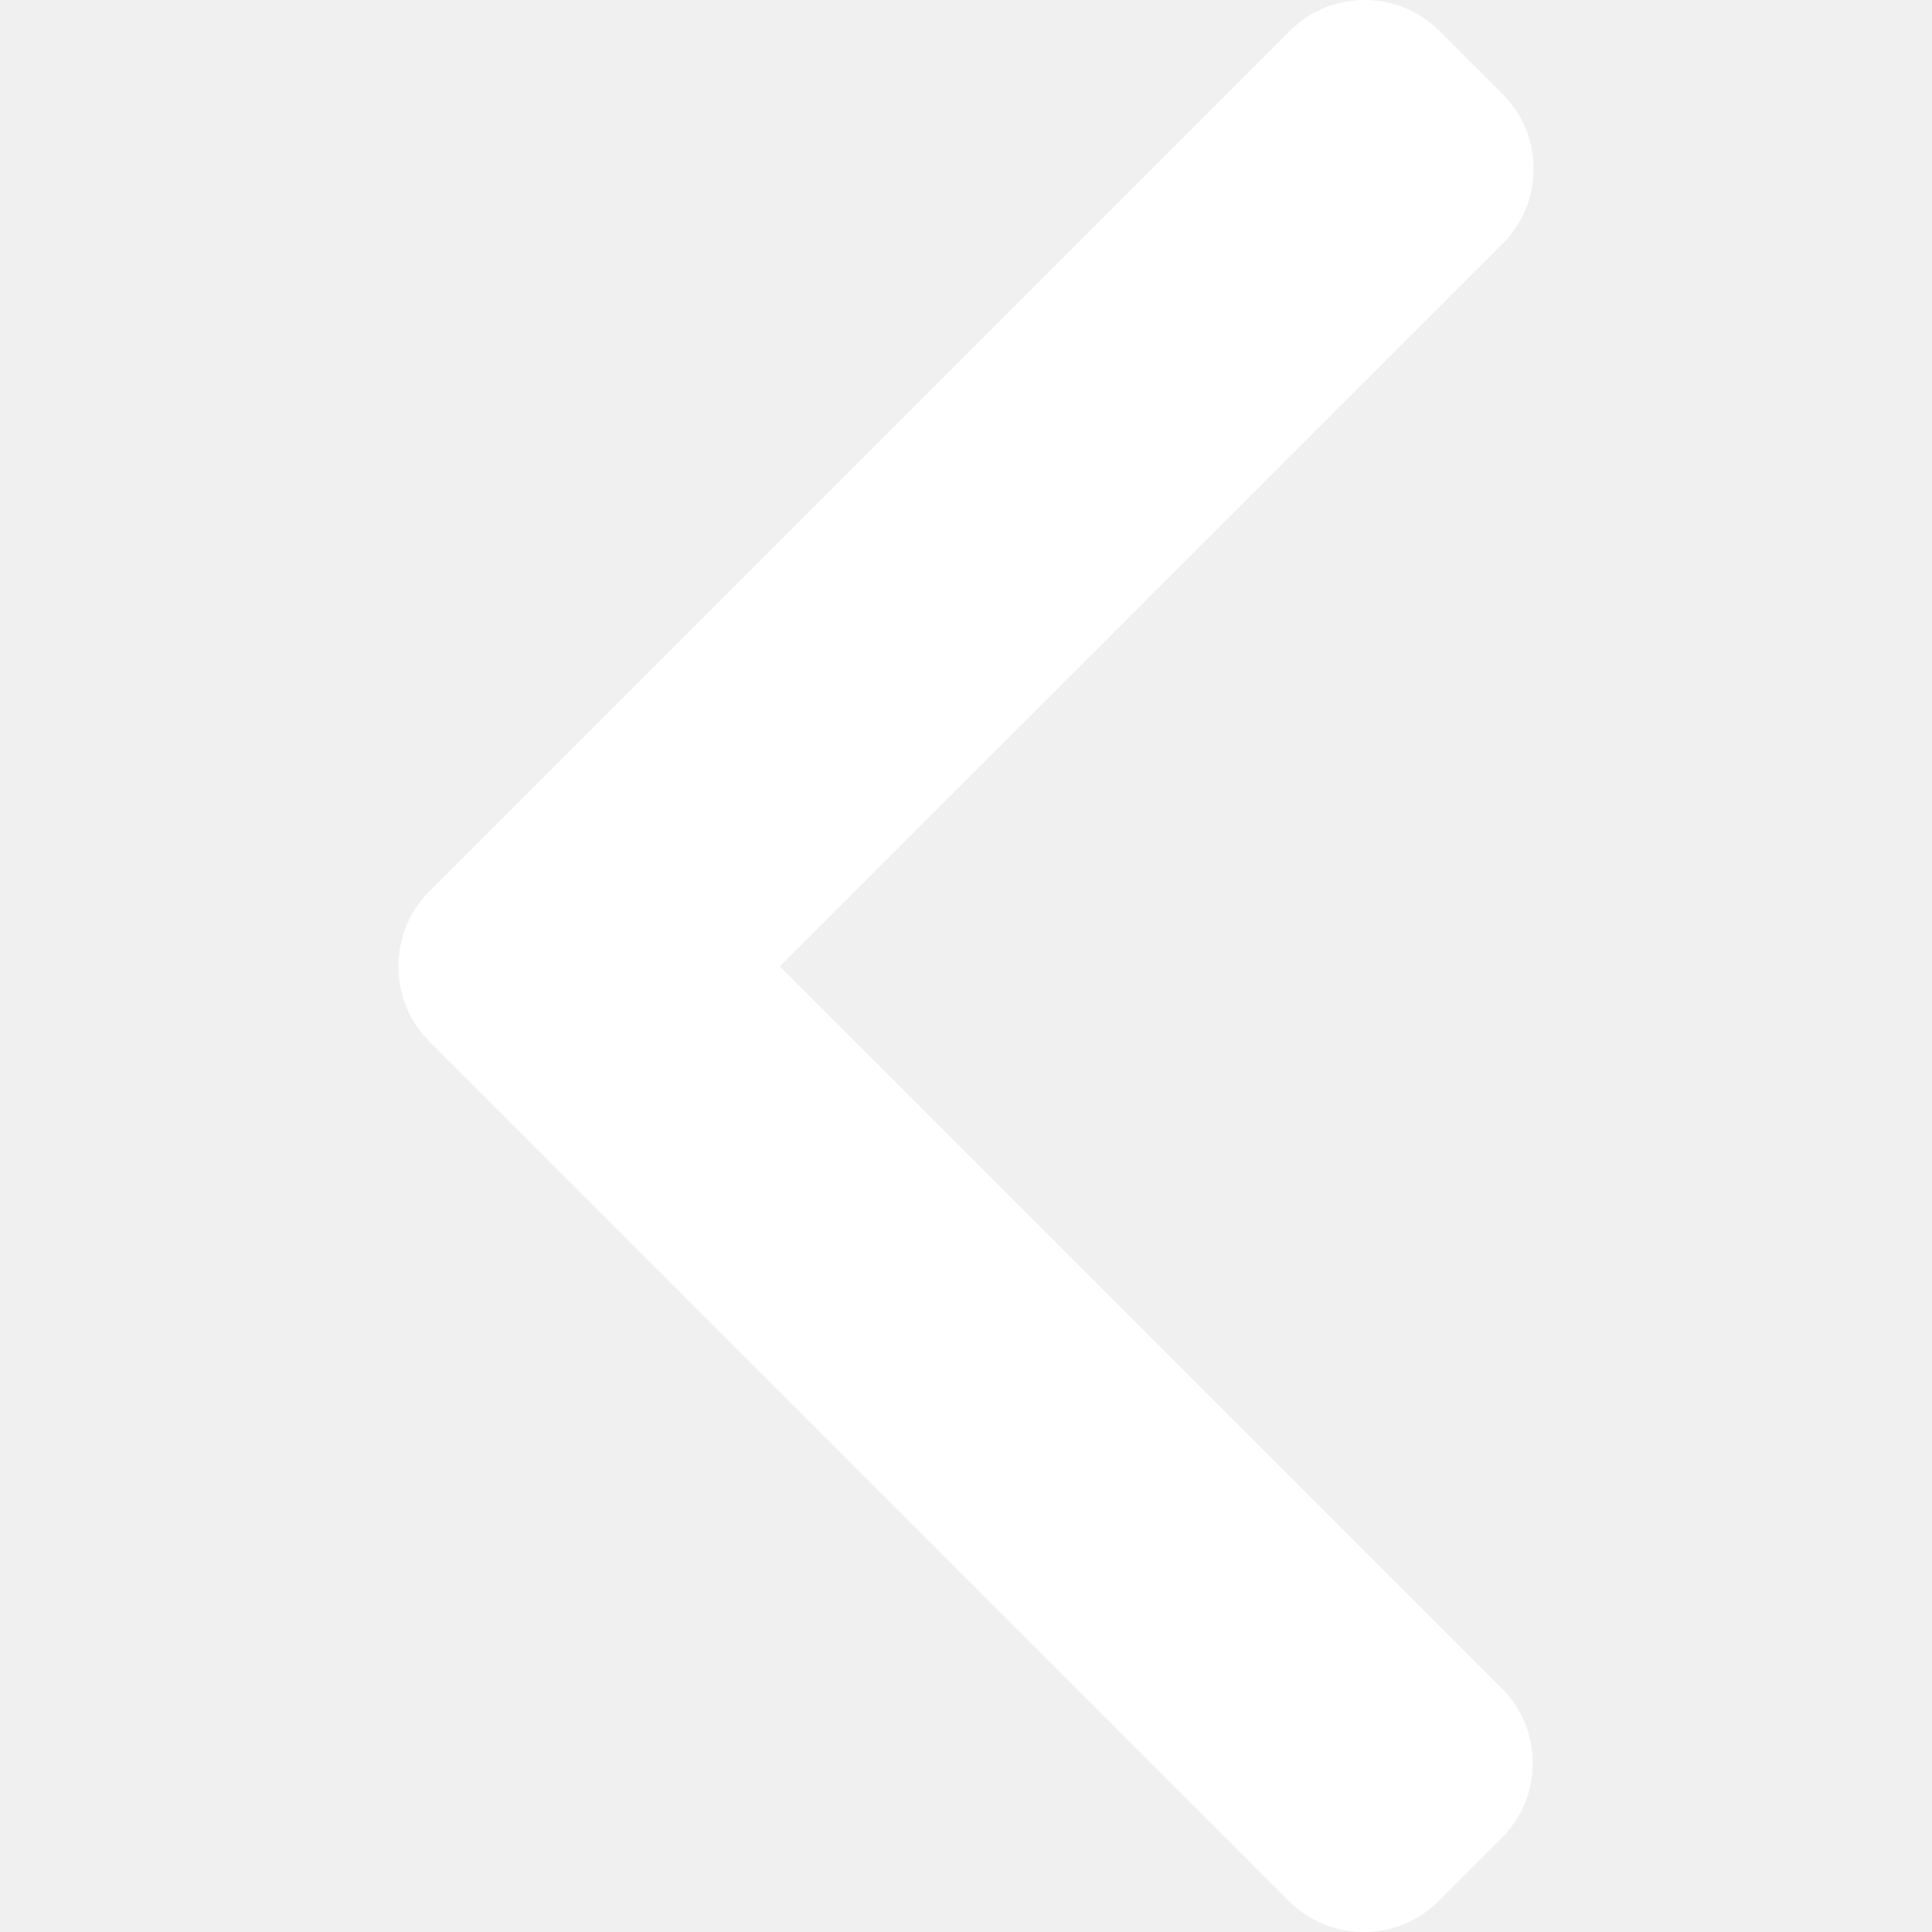
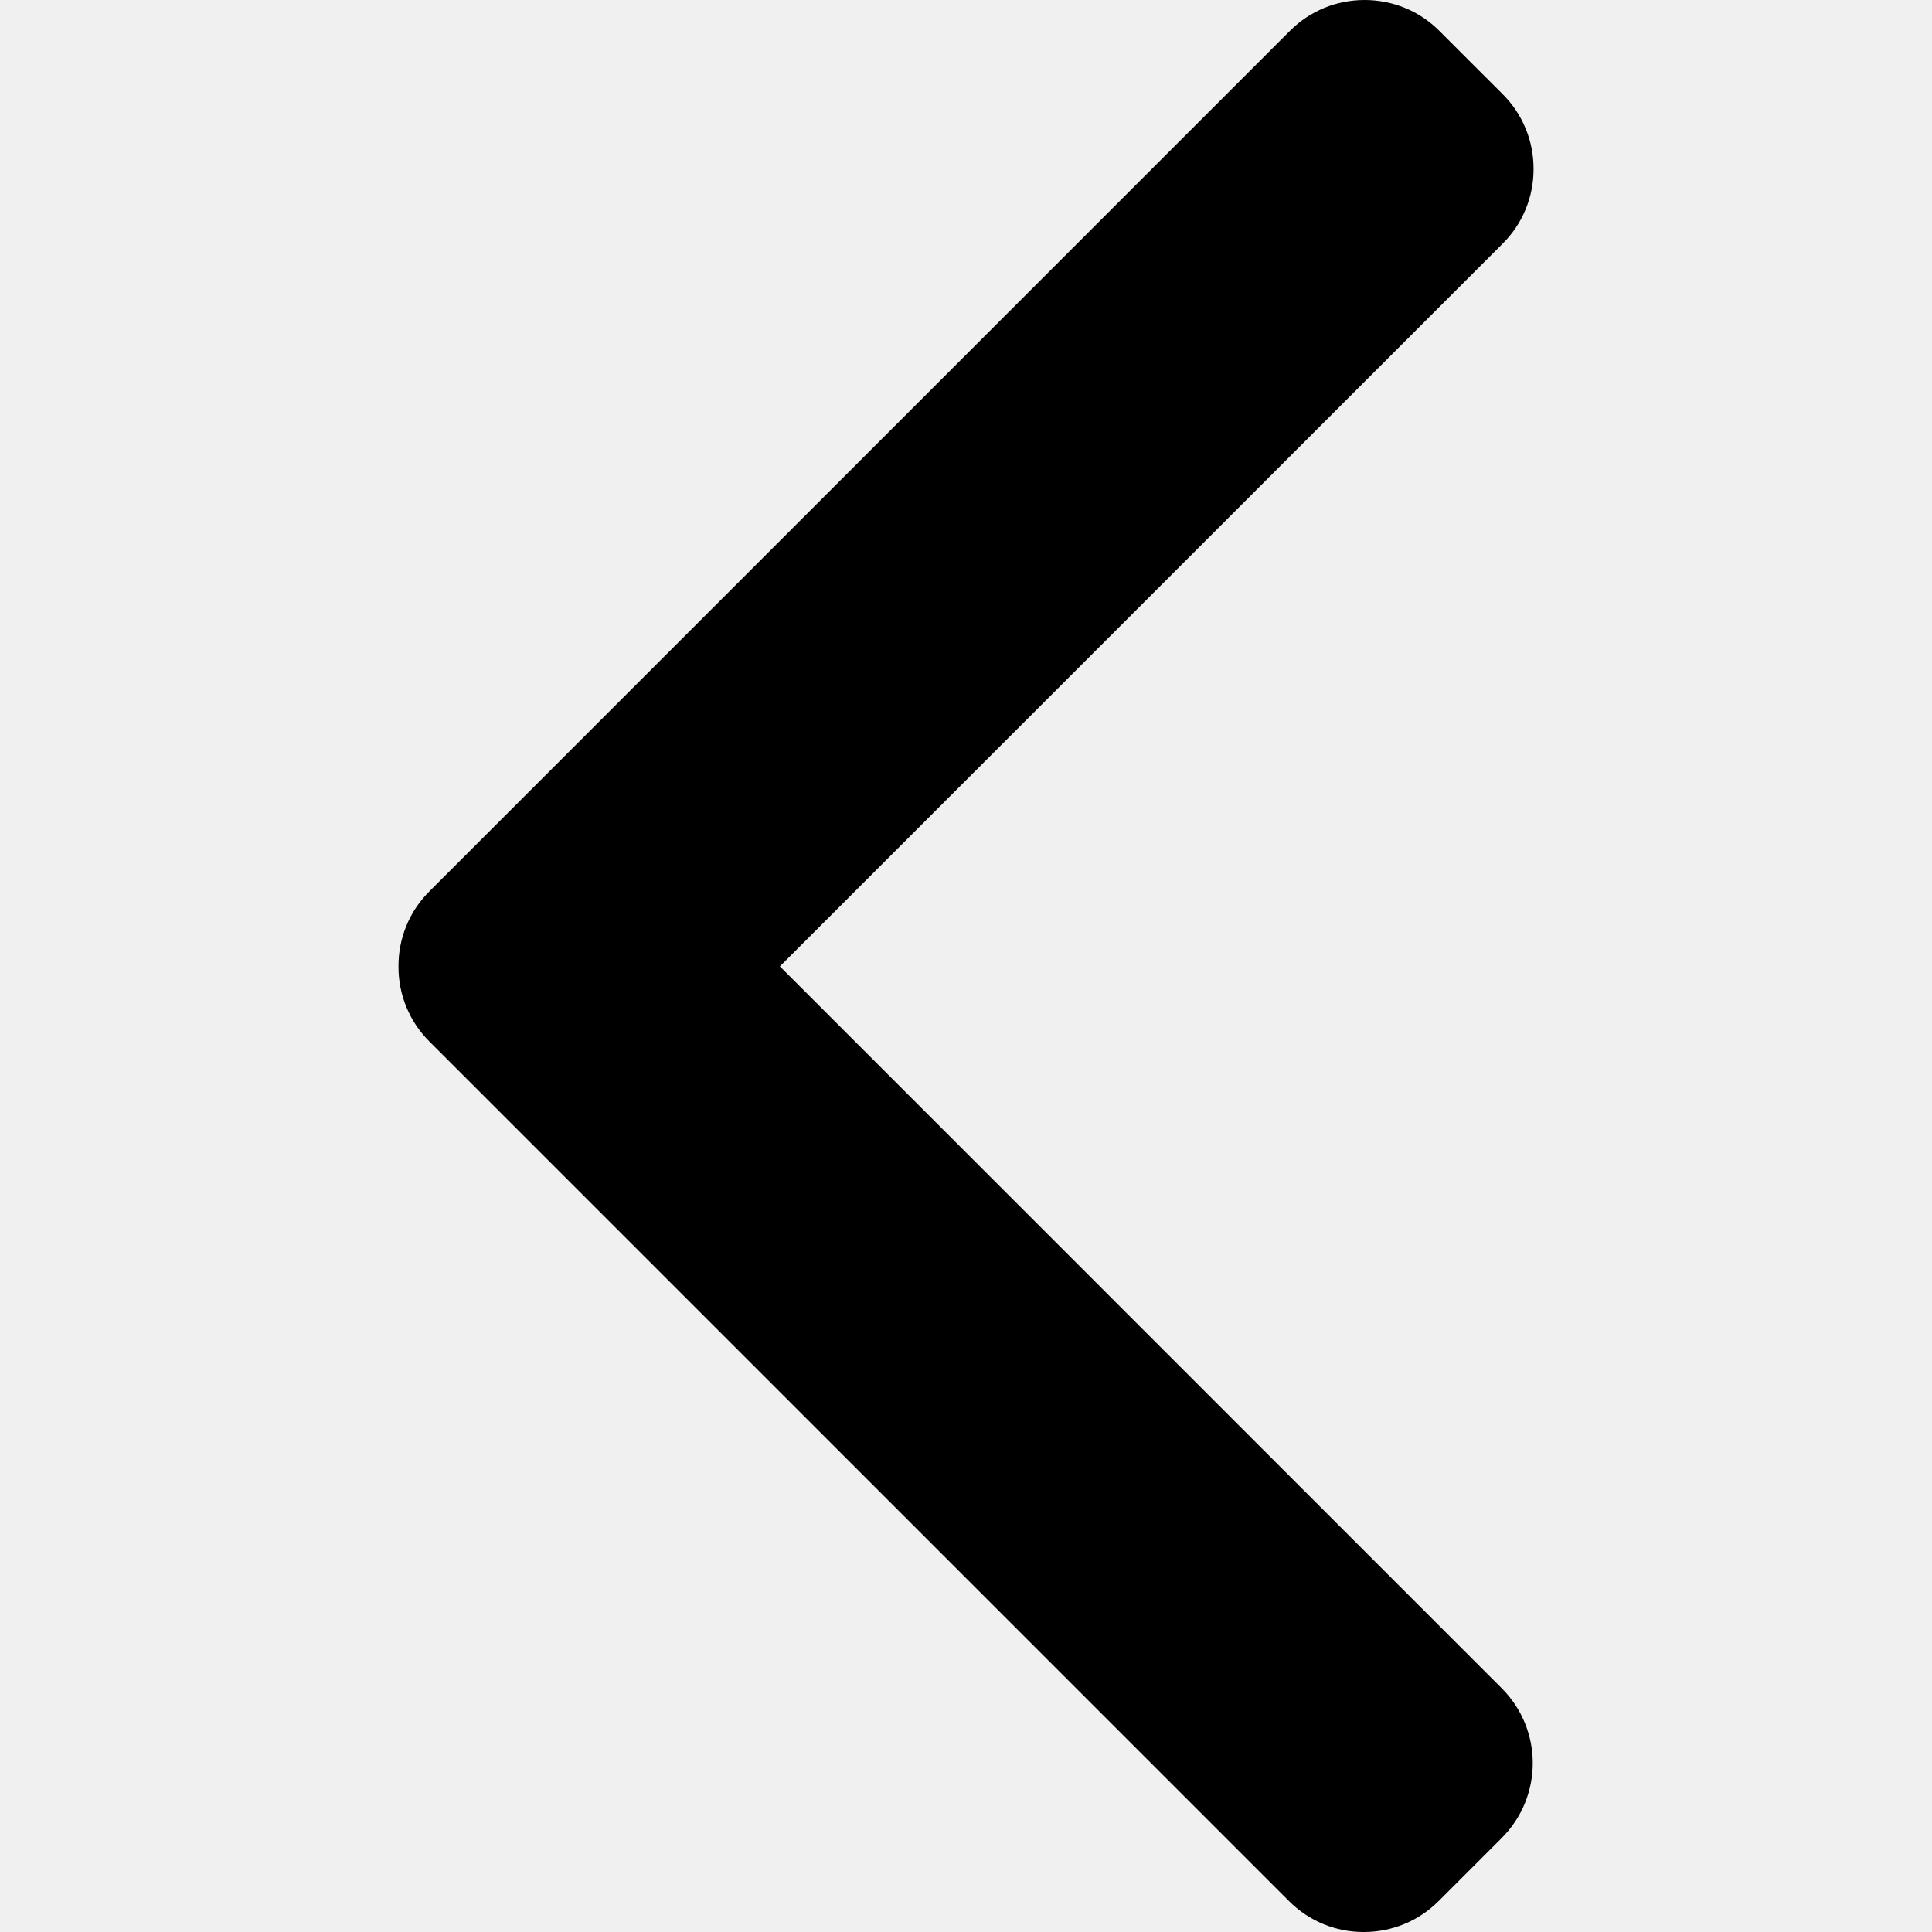
- <svg xmlns="http://www.w3.org/2000/svg" viewBox="0 0 492 492" width="30px" fill="#ffffff">
+ <svg xmlns="http://www.w3.org/2000/svg" viewBox="0 0 492 492" width="30px" fill="#000000">
  <path d="M198.6 246.1L382.67 62.04a26.68 26.68 0 007.86-19.02 26.7 26.7 0 00-7.86-19.04L366.54 7.86C361.48 2.8 354.7 0 347.5 0s-13.96 2.8-19.02 7.86L109.33 227.01a26.69 26.69 0 00-7.85 19.08 26.69 26.69 0 007.85 19.11l218.94 218.94A26.7 26.7 0 00347.3 492c7.21 0 13.97-2.8 19.04-7.86l16.12-16.12a26.95 26.95 0 000-38.06L198.61 246.1z" />
</svg>
